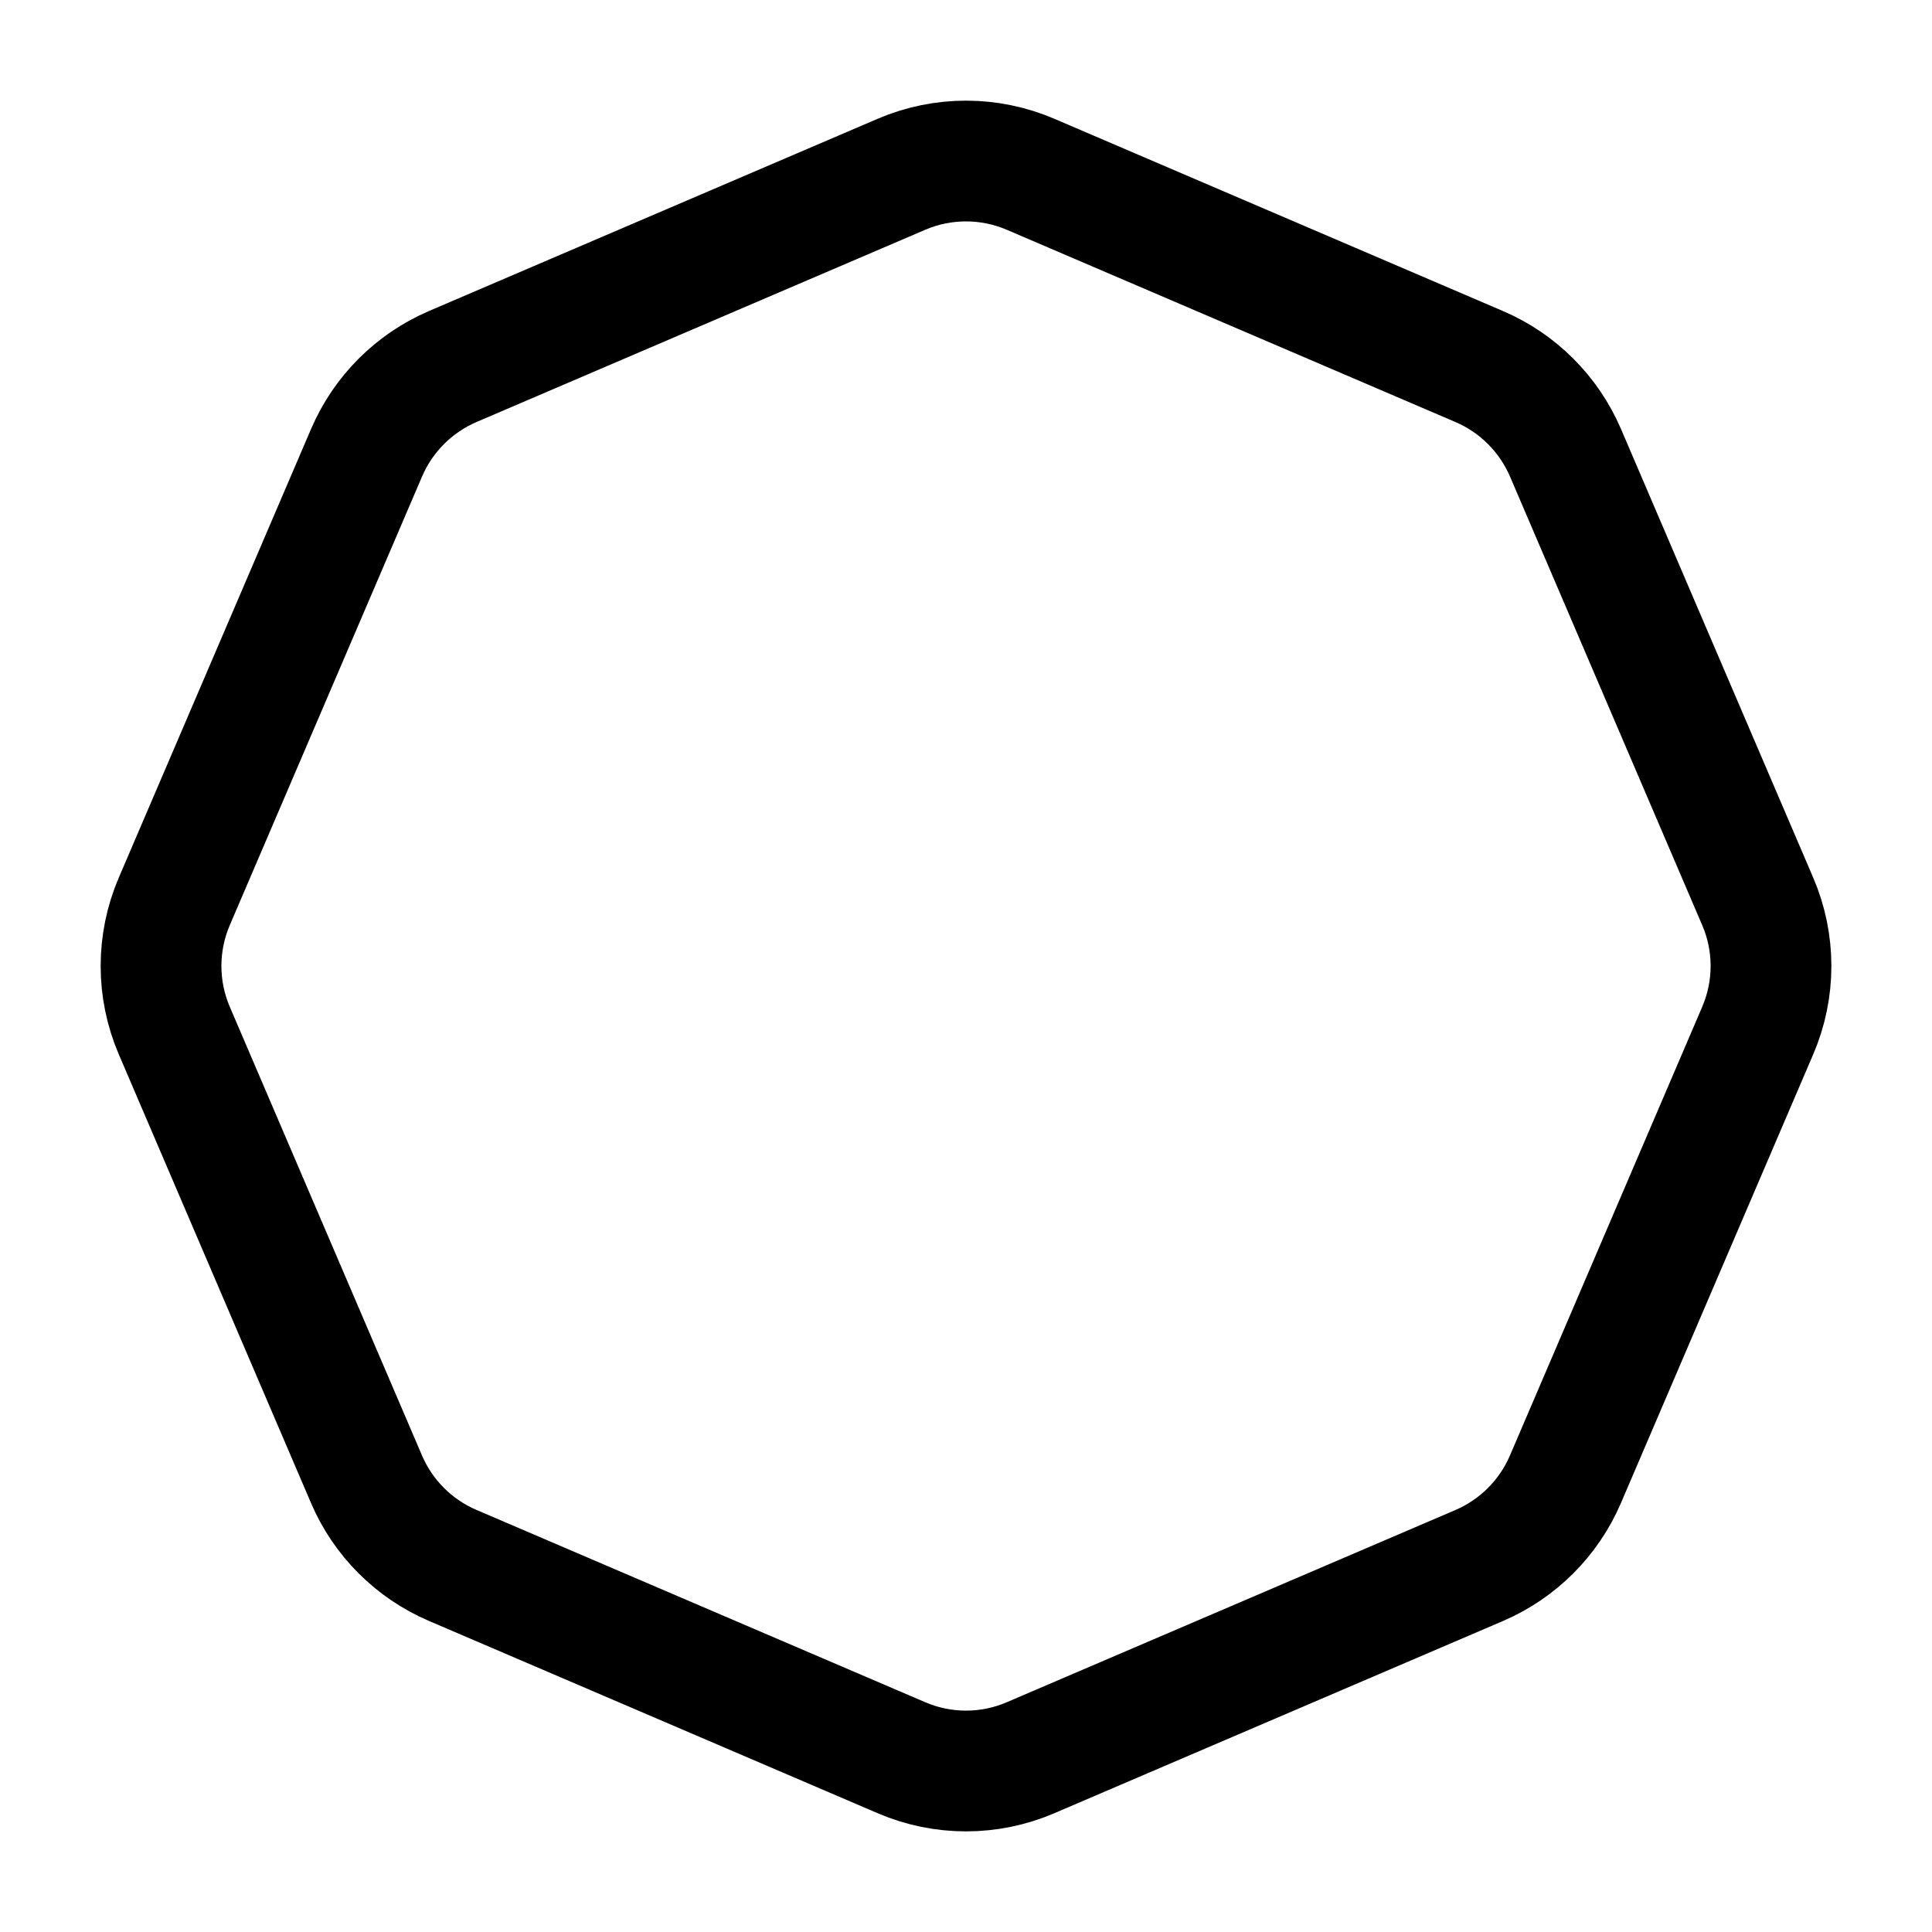
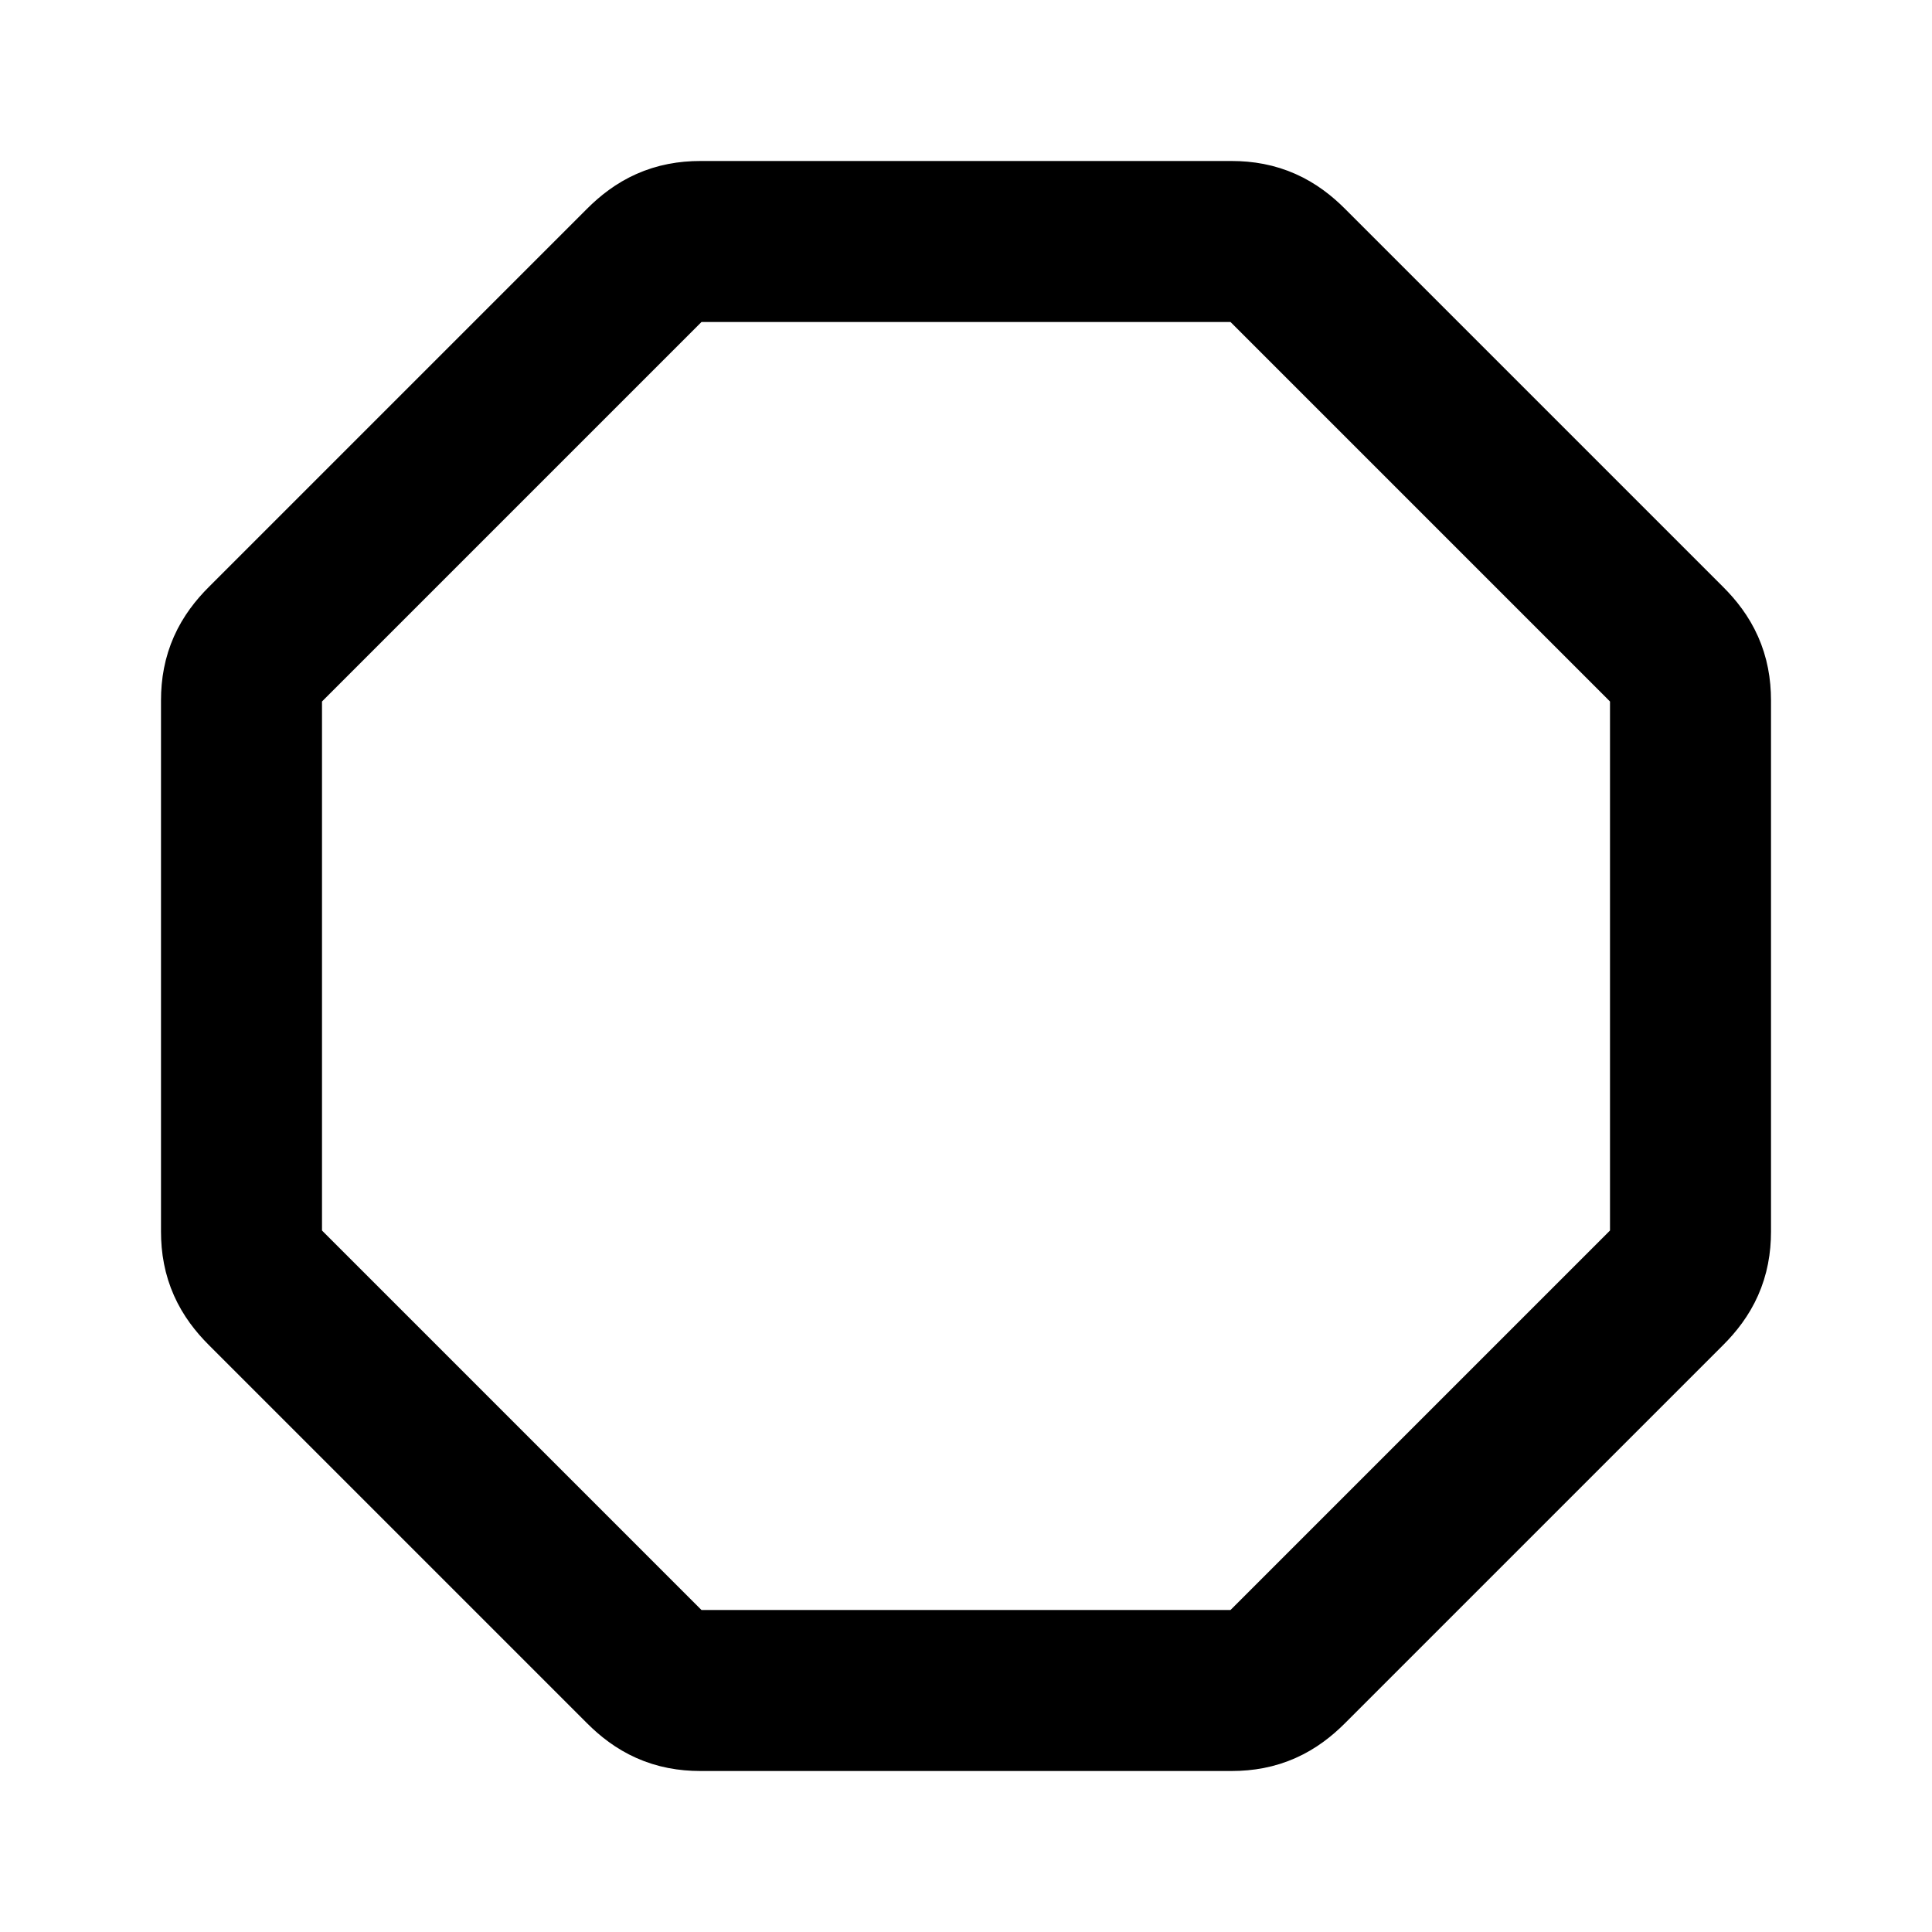
- <svg xmlns="http://www.w3.org/2000/svg" class="icon icon-tabler icon-tabler-octagon" viewBox="0 0 24 24" stroke-width="1.5" stroke="currentColor" fill="none" stroke-linecap="round" stroke-linejoin="round">
-   <path stroke="none" d="M0 0h24v24H0z" fill="none" />
-   <path d="M12.802 2.165l5.575 2.389c.48 .206 .863 .589 1.07 1.07l2.388 5.574c.22 .512 .22 1.092 0 1.604l-2.389 5.575c-.206 .48 -.589 .863 -1.07 1.07l-5.574 2.388c-.512 .22 -1.092 .22 -1.604 0l-5.575 -2.389a2.036 2.036 0 0 1 -1.07 -1.07l-2.388 -5.574a2.036 2.036 0 0 1 0 -1.604l2.389 -5.575c.206 -.48 .589 -.863 1.07 -1.07l5.574 -2.388a2.036 2.036 0 0 1 1.604 0z" />
+ <svg xmlns="http://www.w3.org/2000/svg" viewBox="0 0 24 24">
+   <path fill="none" stroke="currentColor" stroke-linecap="round" stroke-linejoin="round" stroke-width="2" d="M8.7 3h6.6c.3 0 .5.1.7.3L20.7 8c.2.2.3.4.3.7v6.6c0 .3-.1.5-.3.7L16 20.7c-.2.2-.4.3-.7.3H8.7c-.3 0-.5-.1-.7-.3L3.3 16c-.2-.2-.3-.4-.3-.7V8.7c0-.3.1-.5.3-.7L8 3.3c.2-.2.4-.3.7-.3" />
</svg>
